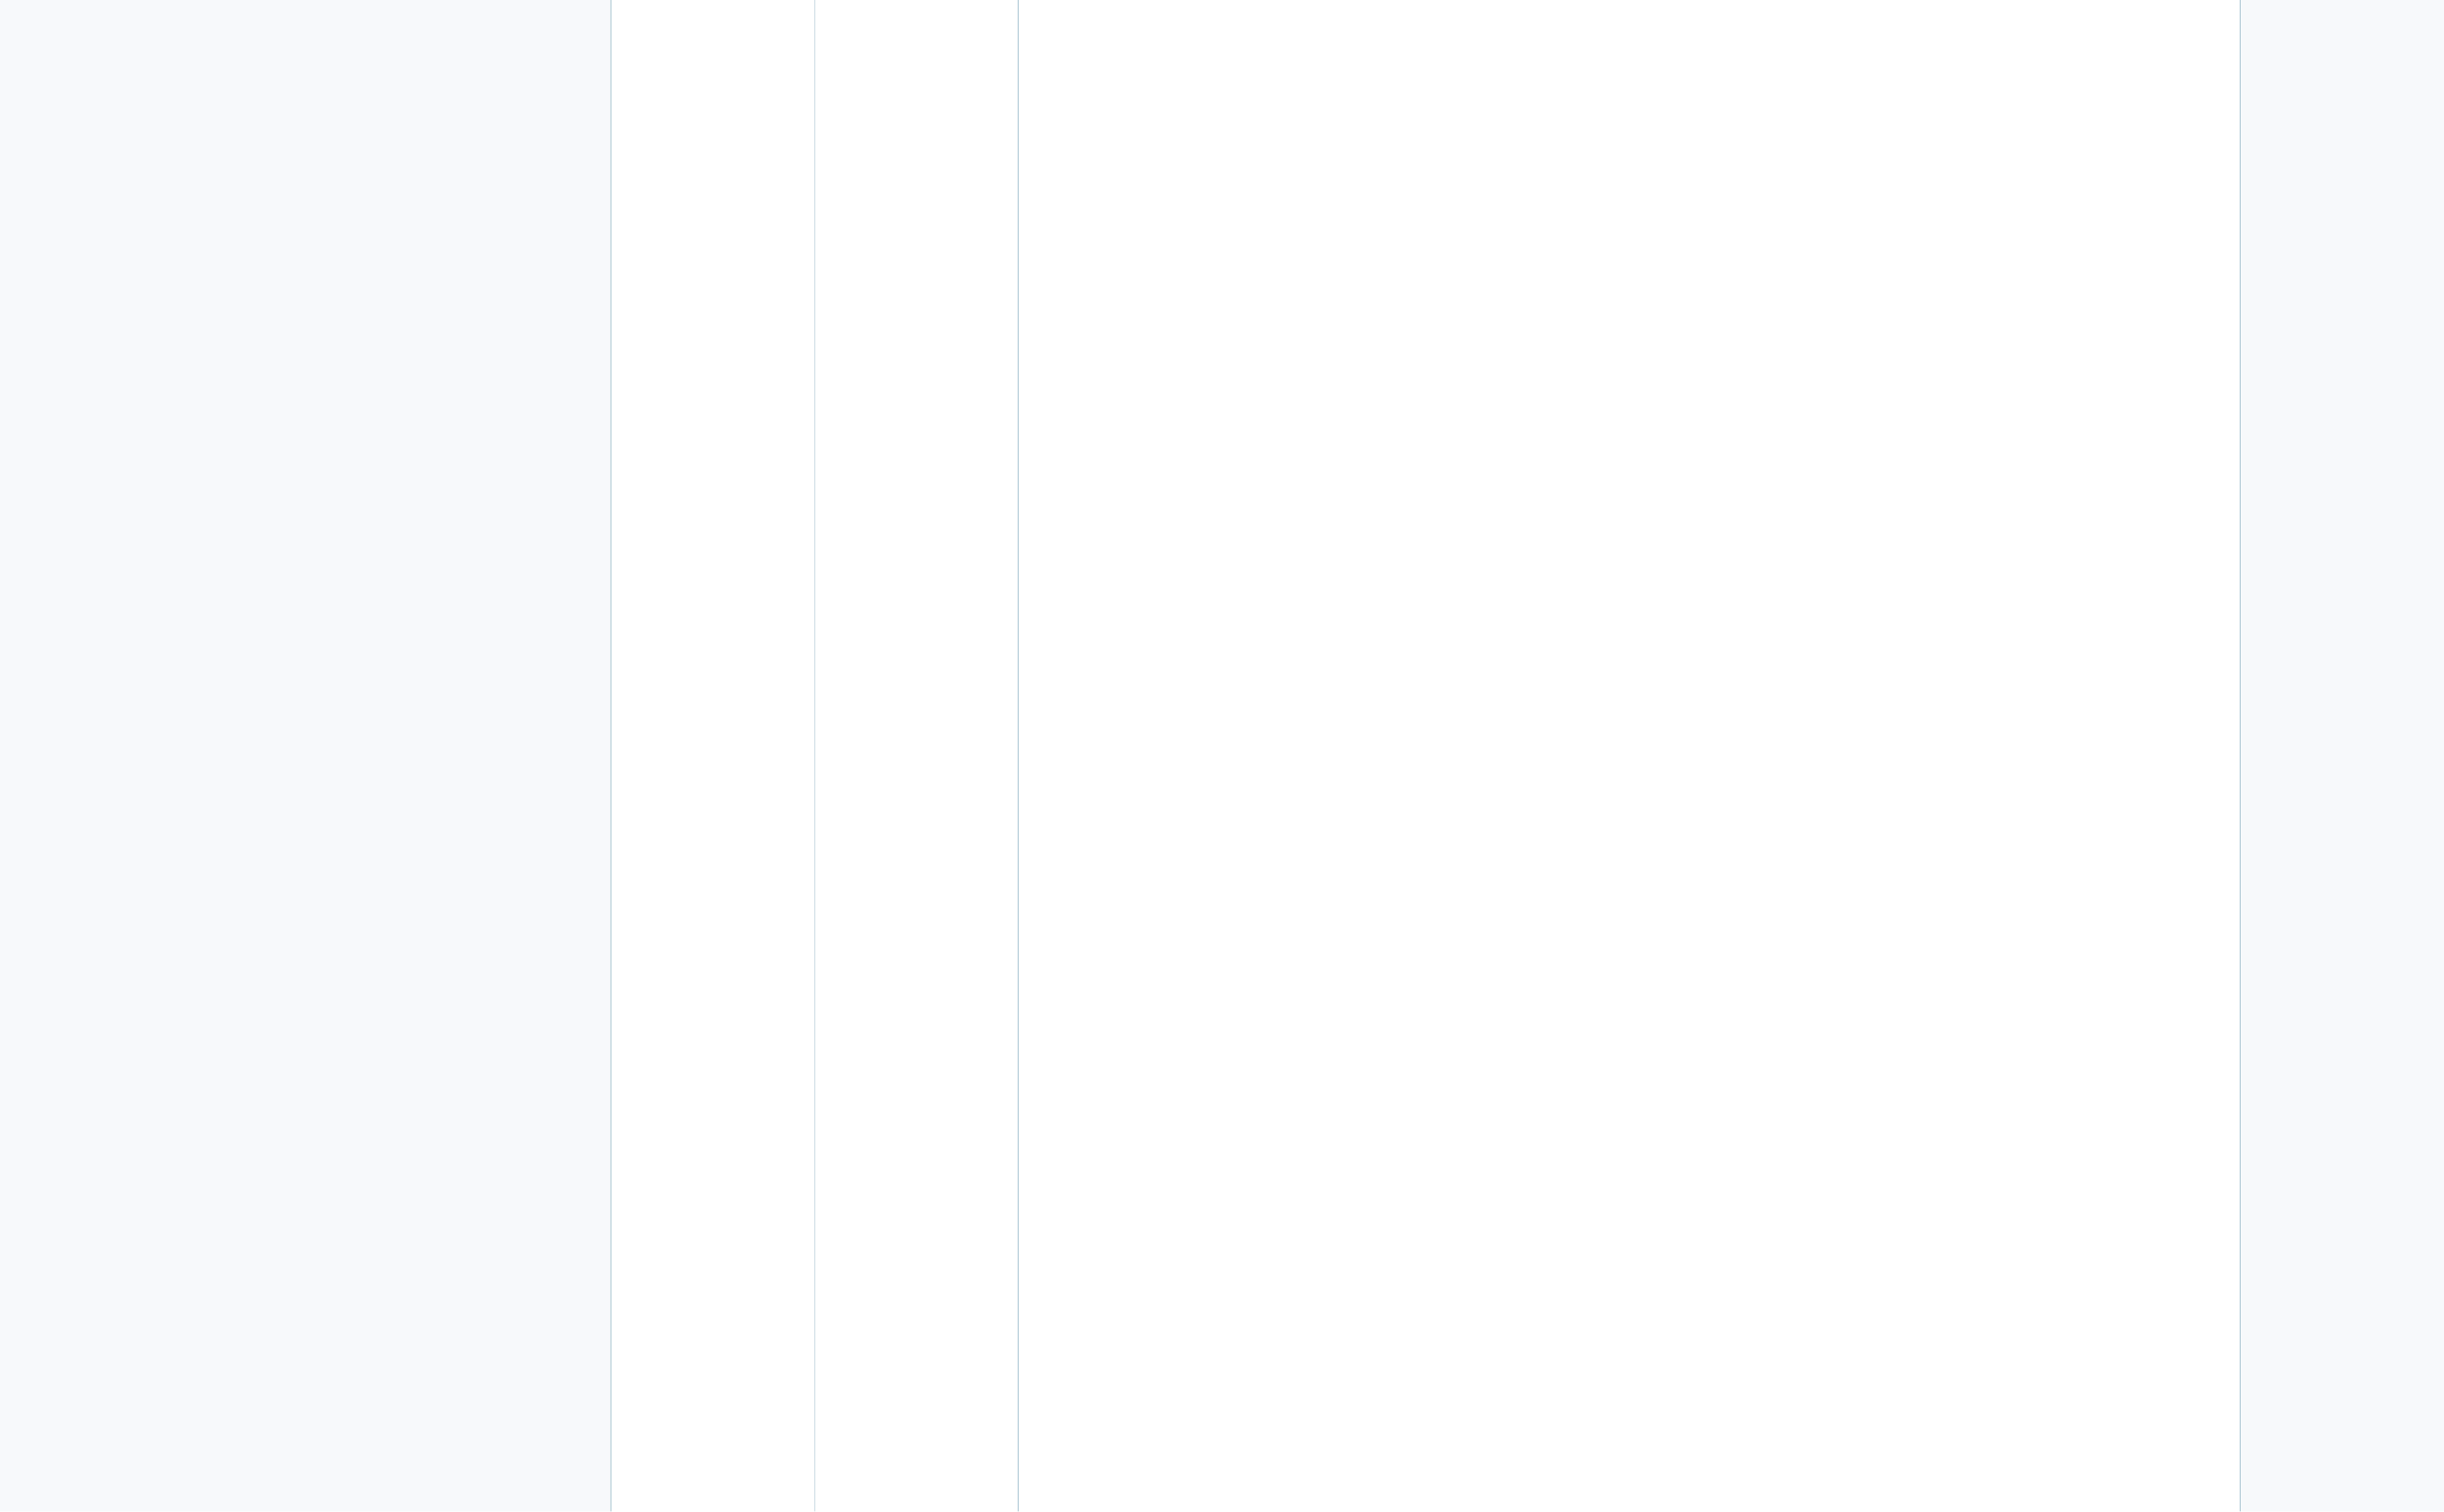
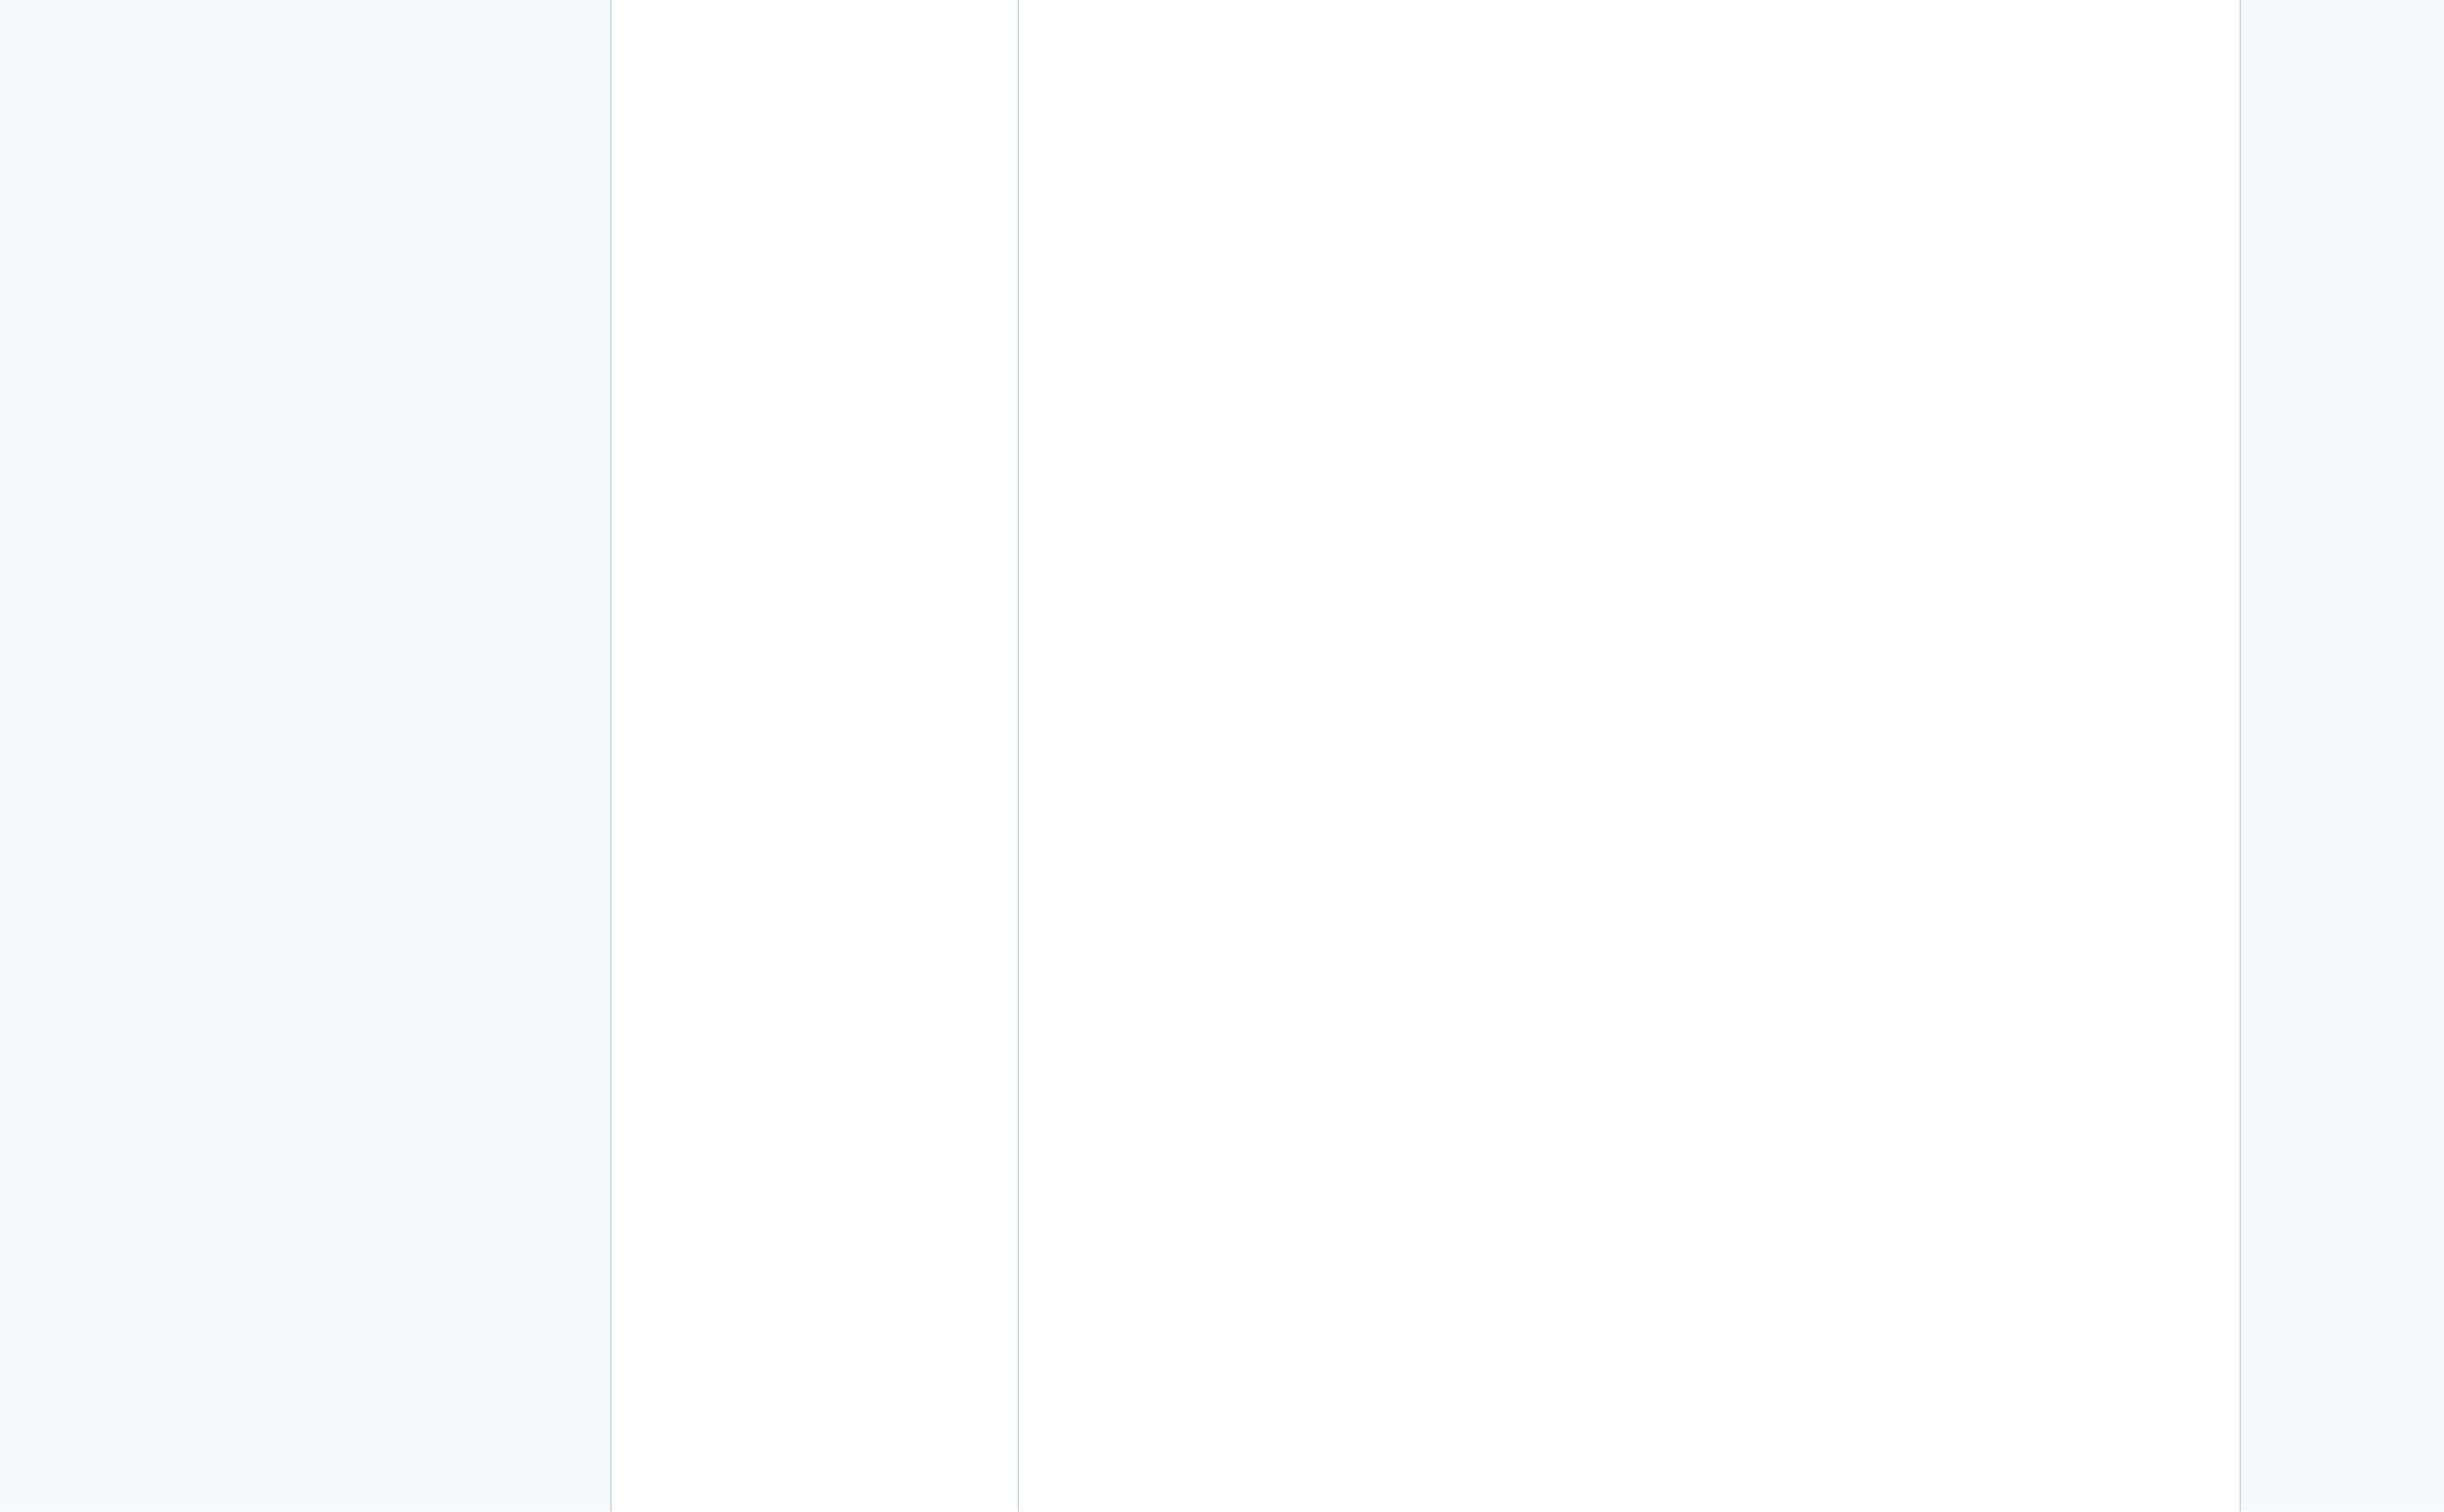
<svg xmlns="http://www.w3.org/2000/svg" version="1.1" id="Layer_1" x="0px" y="0px" viewBox="285 101 970 600" style="enable-background:new 285 101 970 600;" xml:space="preserve">
  <style type="text/css">
	.st0{fill:none;stroke:#81AABC;stroke-width:0.25;stroke-miterlimit:10;}
- 	.st1{fill:none;stroke:#81AABC;stroke-width:0.15;stroke-miterlimit:10;}
- 	.st2{opacity:0.07;fill:#81AABC;enable-background:new    ;}
+ 	.st1{opacity:0.07;fill:#81AABC;enable-background:new    ;}
</style>
  <line class="st0" x1="527.5" y1="101" x2="527.5" y2="701" />
-   <line class="st1" x1="608.33" y1="101" x2="608.33" y2="701" />
  <line class="st0" x1="689.17" y1="101" x2="689.17" y2="701" />
  <line class="st0" x1="1174.17" y1="101" x2="1174.17" y2="701" />
-   <rect x="285" y="101" class="st2" width="242.5" height="600" />
-   <rect x="1174.17" y="101" class="st2" width="80.83" height="600" />
+   <rect x="285" y="101" class="st1" width="242.5" height="600" />
+   <rect x="1174.17" y="101" class="st1" width="80.83" height="600" />
</svg>
